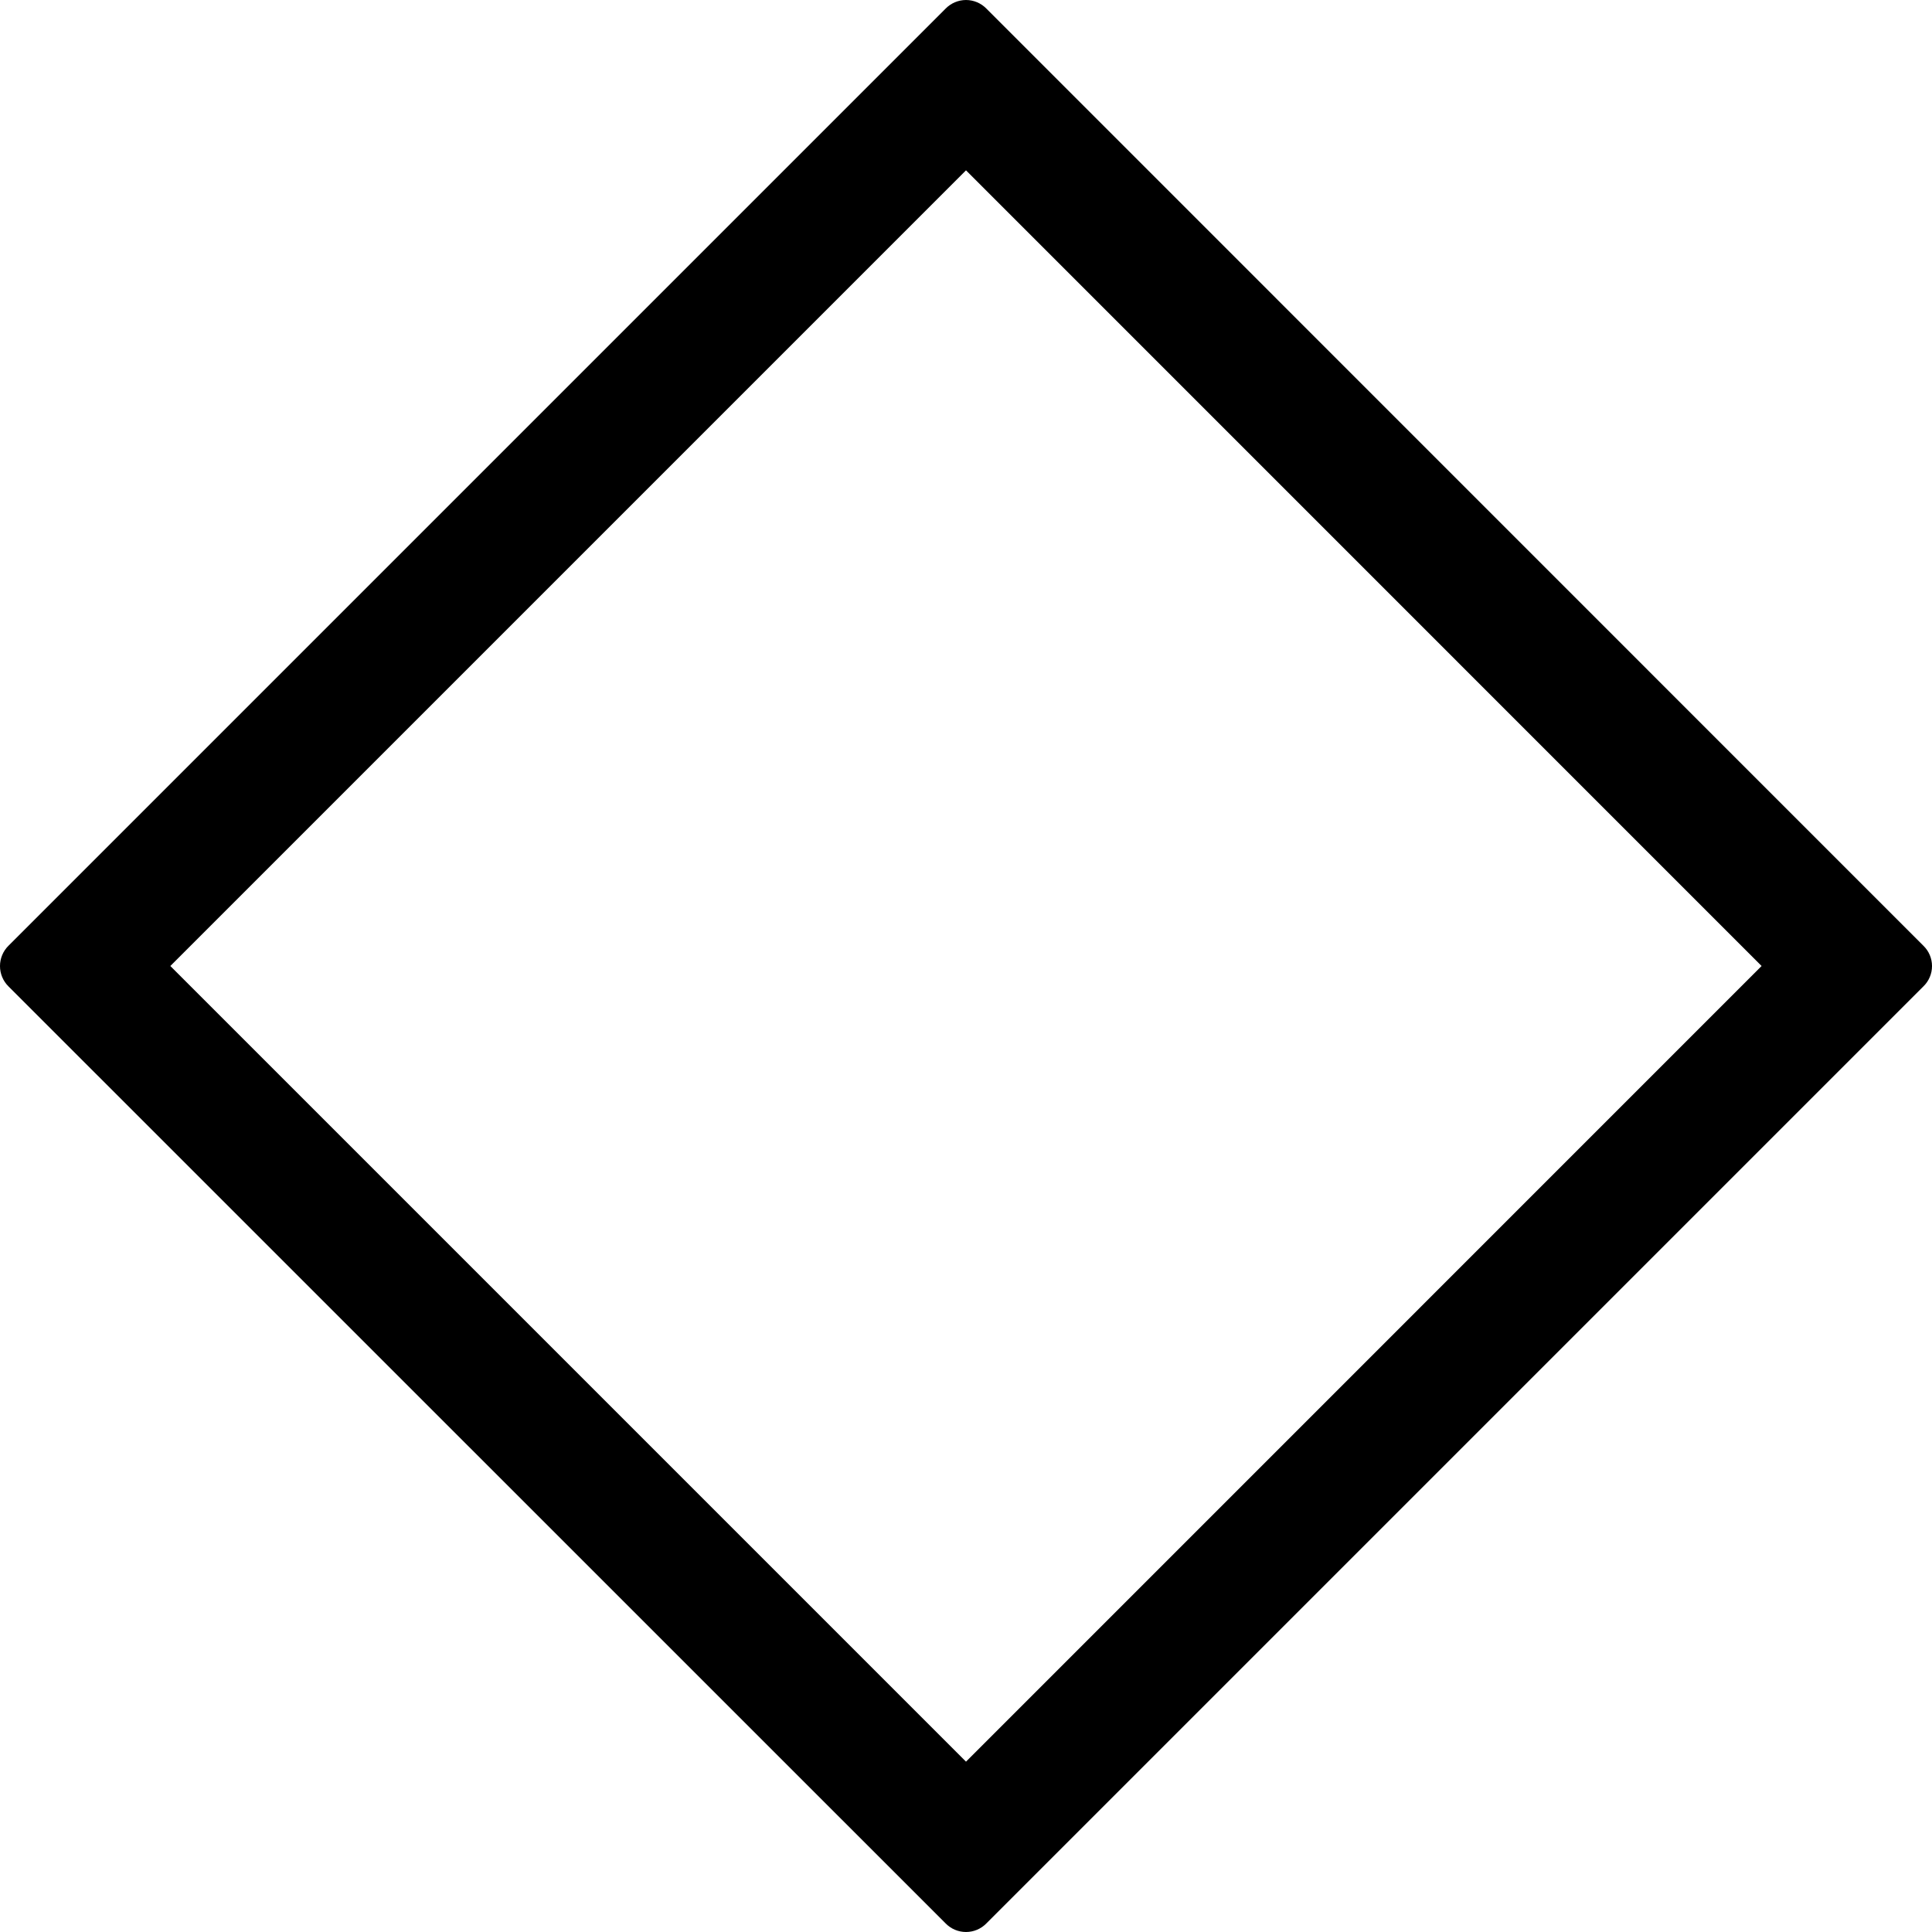
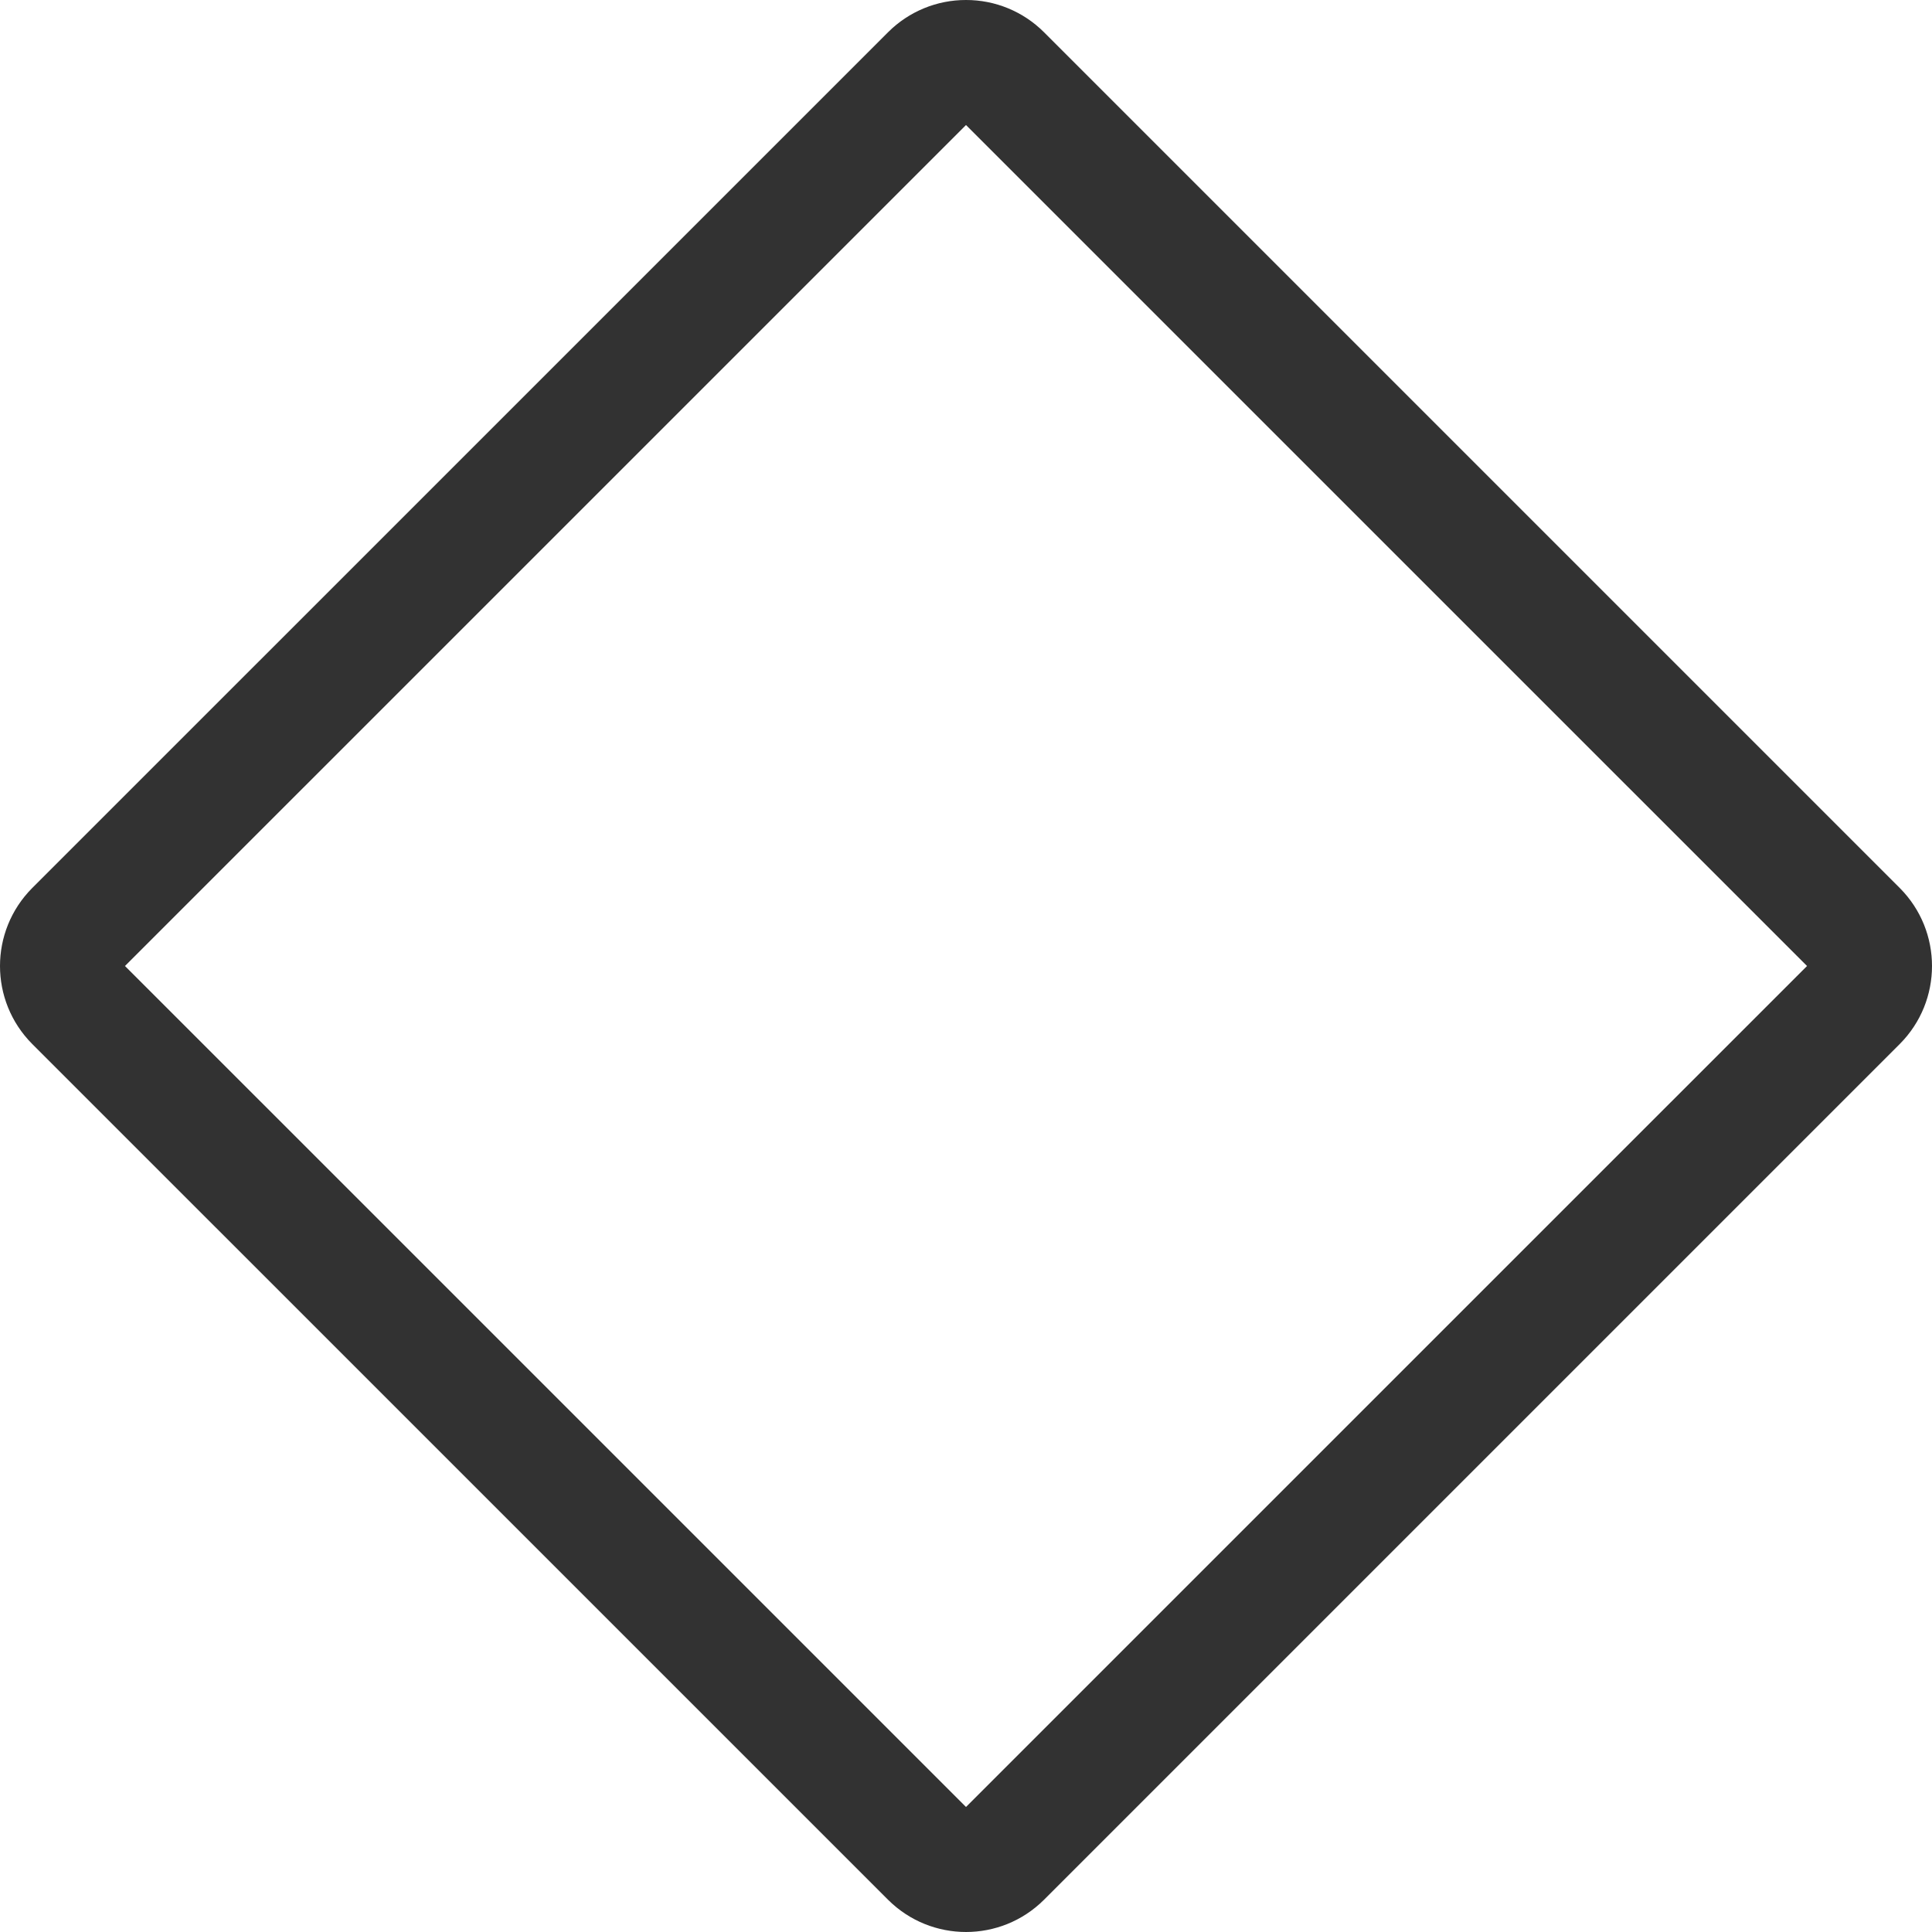
- <svg xmlns="http://www.w3.org/2000/svg" width="30" height="30" viewBox="0 0 30 30">
-   <path d="M2981,1511.645,2993.354,1524,2981,1536.355,2968.645,1524,2981,1511.645m0-2.645a.446.446,0,0,0-.316.133l-14.552,14.552a.444.444,0,0,0,0,.632l14.552,14.55a.442.442,0,0,0,.632,0l14.55-14.55a.439.439,0,0,0,0-.632l-14.55-14.552A.444.444,0,0,0,2981,1509Z" transform="translate(-2966 -1509)" />
+ <svg xmlns="http://www.w3.org/2000/svg" width="32" height="32" viewBox="0 0 32 32">
+   <g transform="translate(-5986 -2245)">
+     <rect fill="none" width="32" height="32" transform="translate(5986 2245)" />
+     <path fill="#323232" d="M614,1406.071,627.93,1420,614,1433.929,600.07,1420,614,1406.071m0-2.071a1.82,1.82,0,0,0-1.288.531l-14.181,14.18a1.83,1.83,0,0,0,0,2.578l14.181,14.18a1.829,1.829,0,0,0,2.577,0l14.18-14.18a1.83,1.83,0,0,0,0-2.578l-14.18-14.18A1.822,1.822,0,0,0,614,1404Z" transform="translate(5388 841)" />
+   </g>
</svg>
